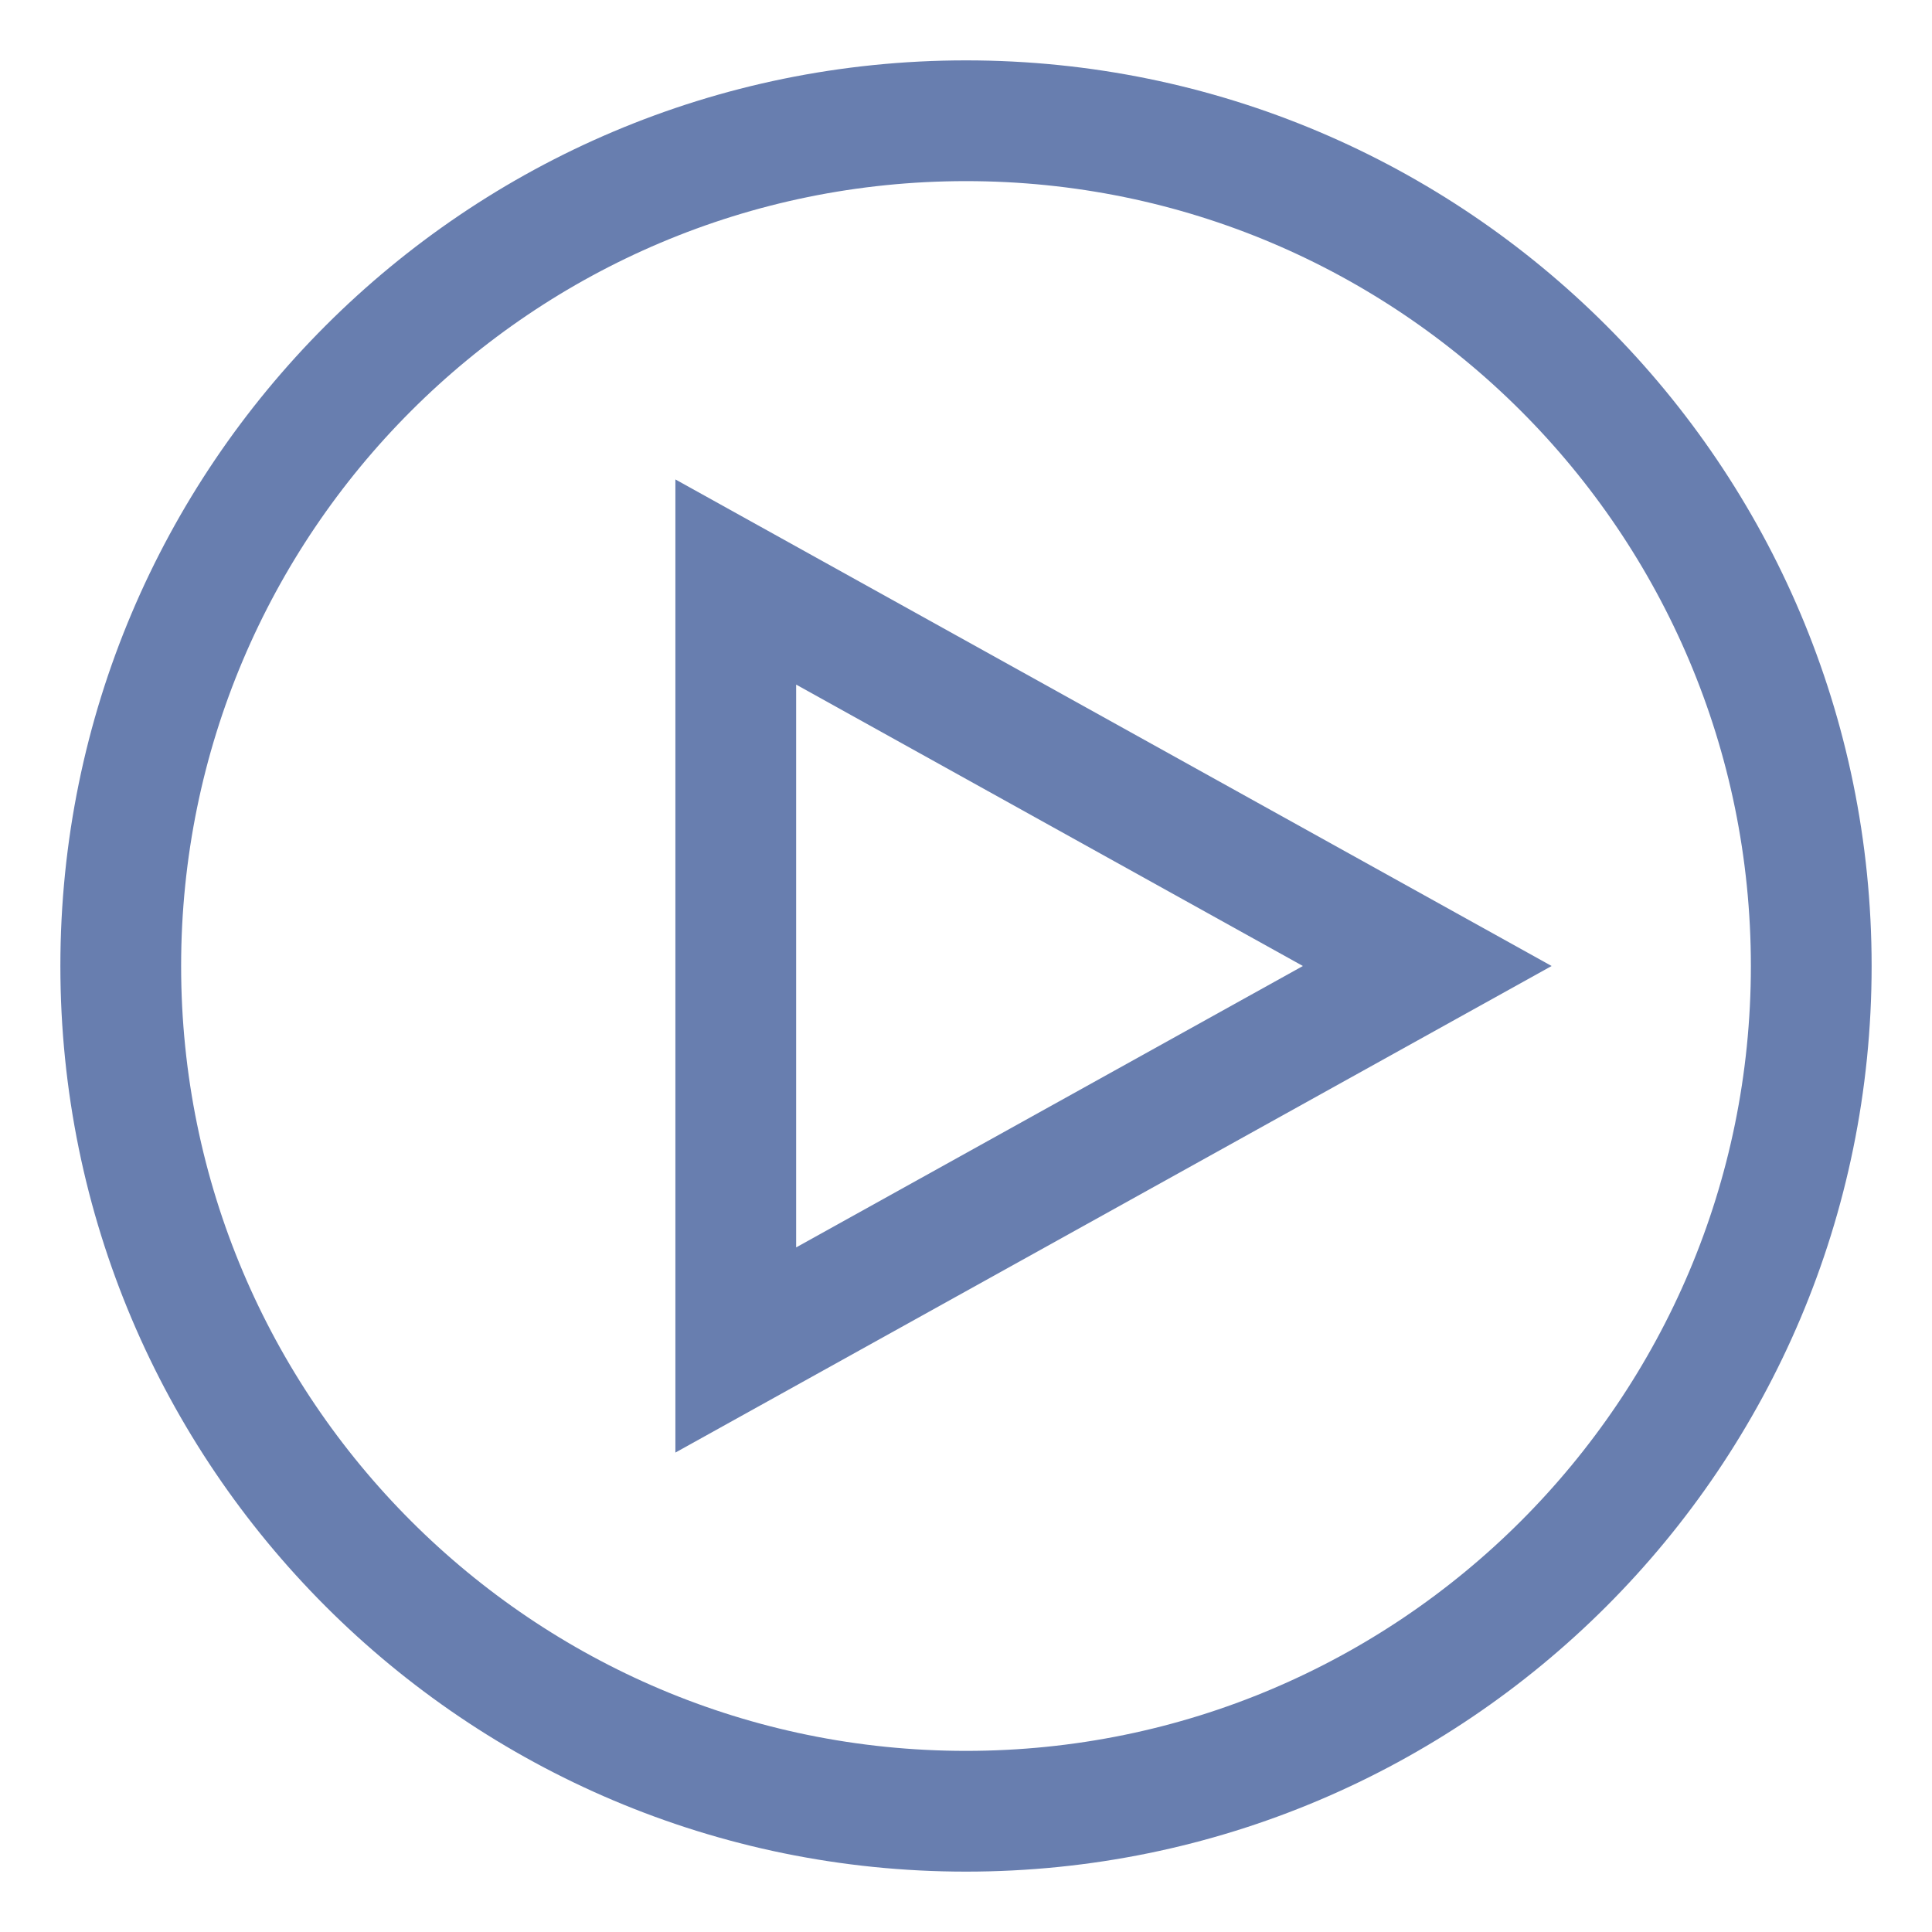
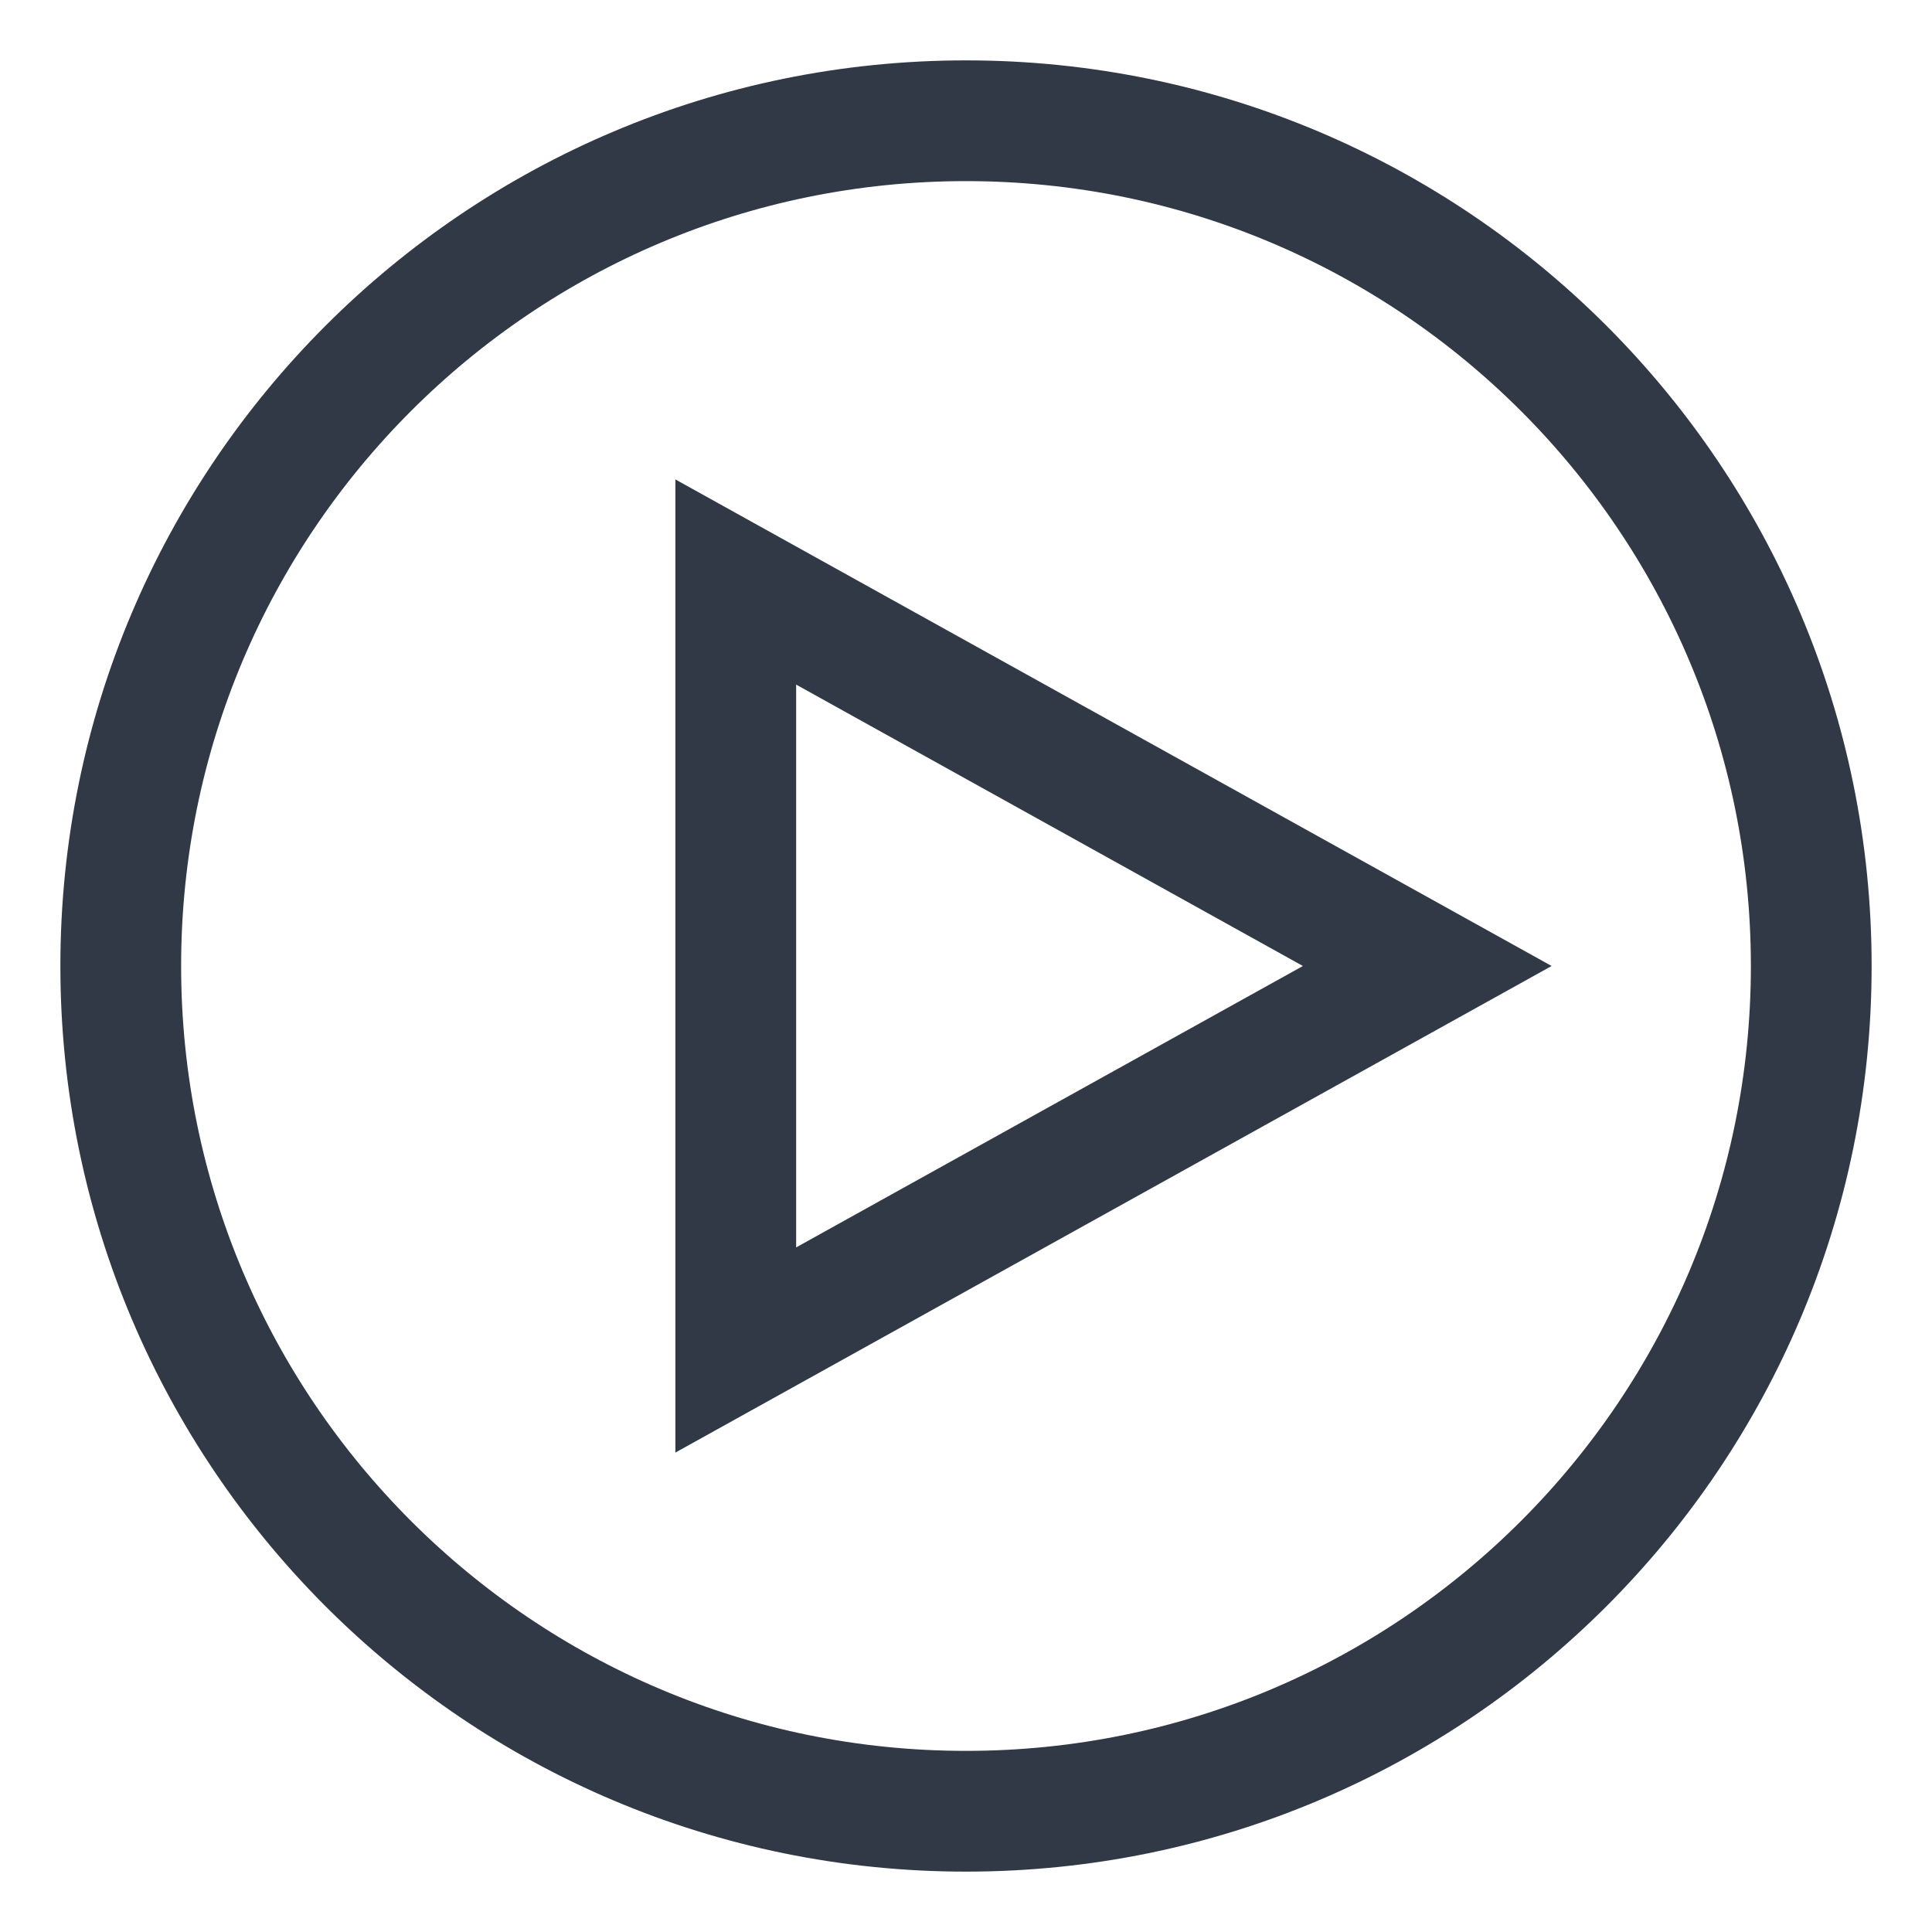
- <svg xmlns="http://www.w3.org/2000/svg" id="Layer_1" data-name="Layer 1" viewBox="0 0 24 24" stroke-width="1.5" width="40" height="40" color="#687EAF">
+ <svg xmlns="http://www.w3.org/2000/svg" id="Layer_1" data-name="Layer 1" viewBox="0 0 24 24" stroke-width="1.5" width="40" height="40" color="#313947">
  <defs>
    <style>.cls-6374f543b67f094e4896c5e6-1{fill:none;stroke:currentColor;stroke-miterlimit:10;}</style>
  </defs>
  <circle class="cls-6374f543b67f094e4896c5e6-1" cx="12" cy="12" r="10.5" />
  <polygon class="cls-6374f543b67f094e4896c5e6-1" points="17.73 12 9.14 16.77 9.14 7.23 17.73 12" />
</svg>
